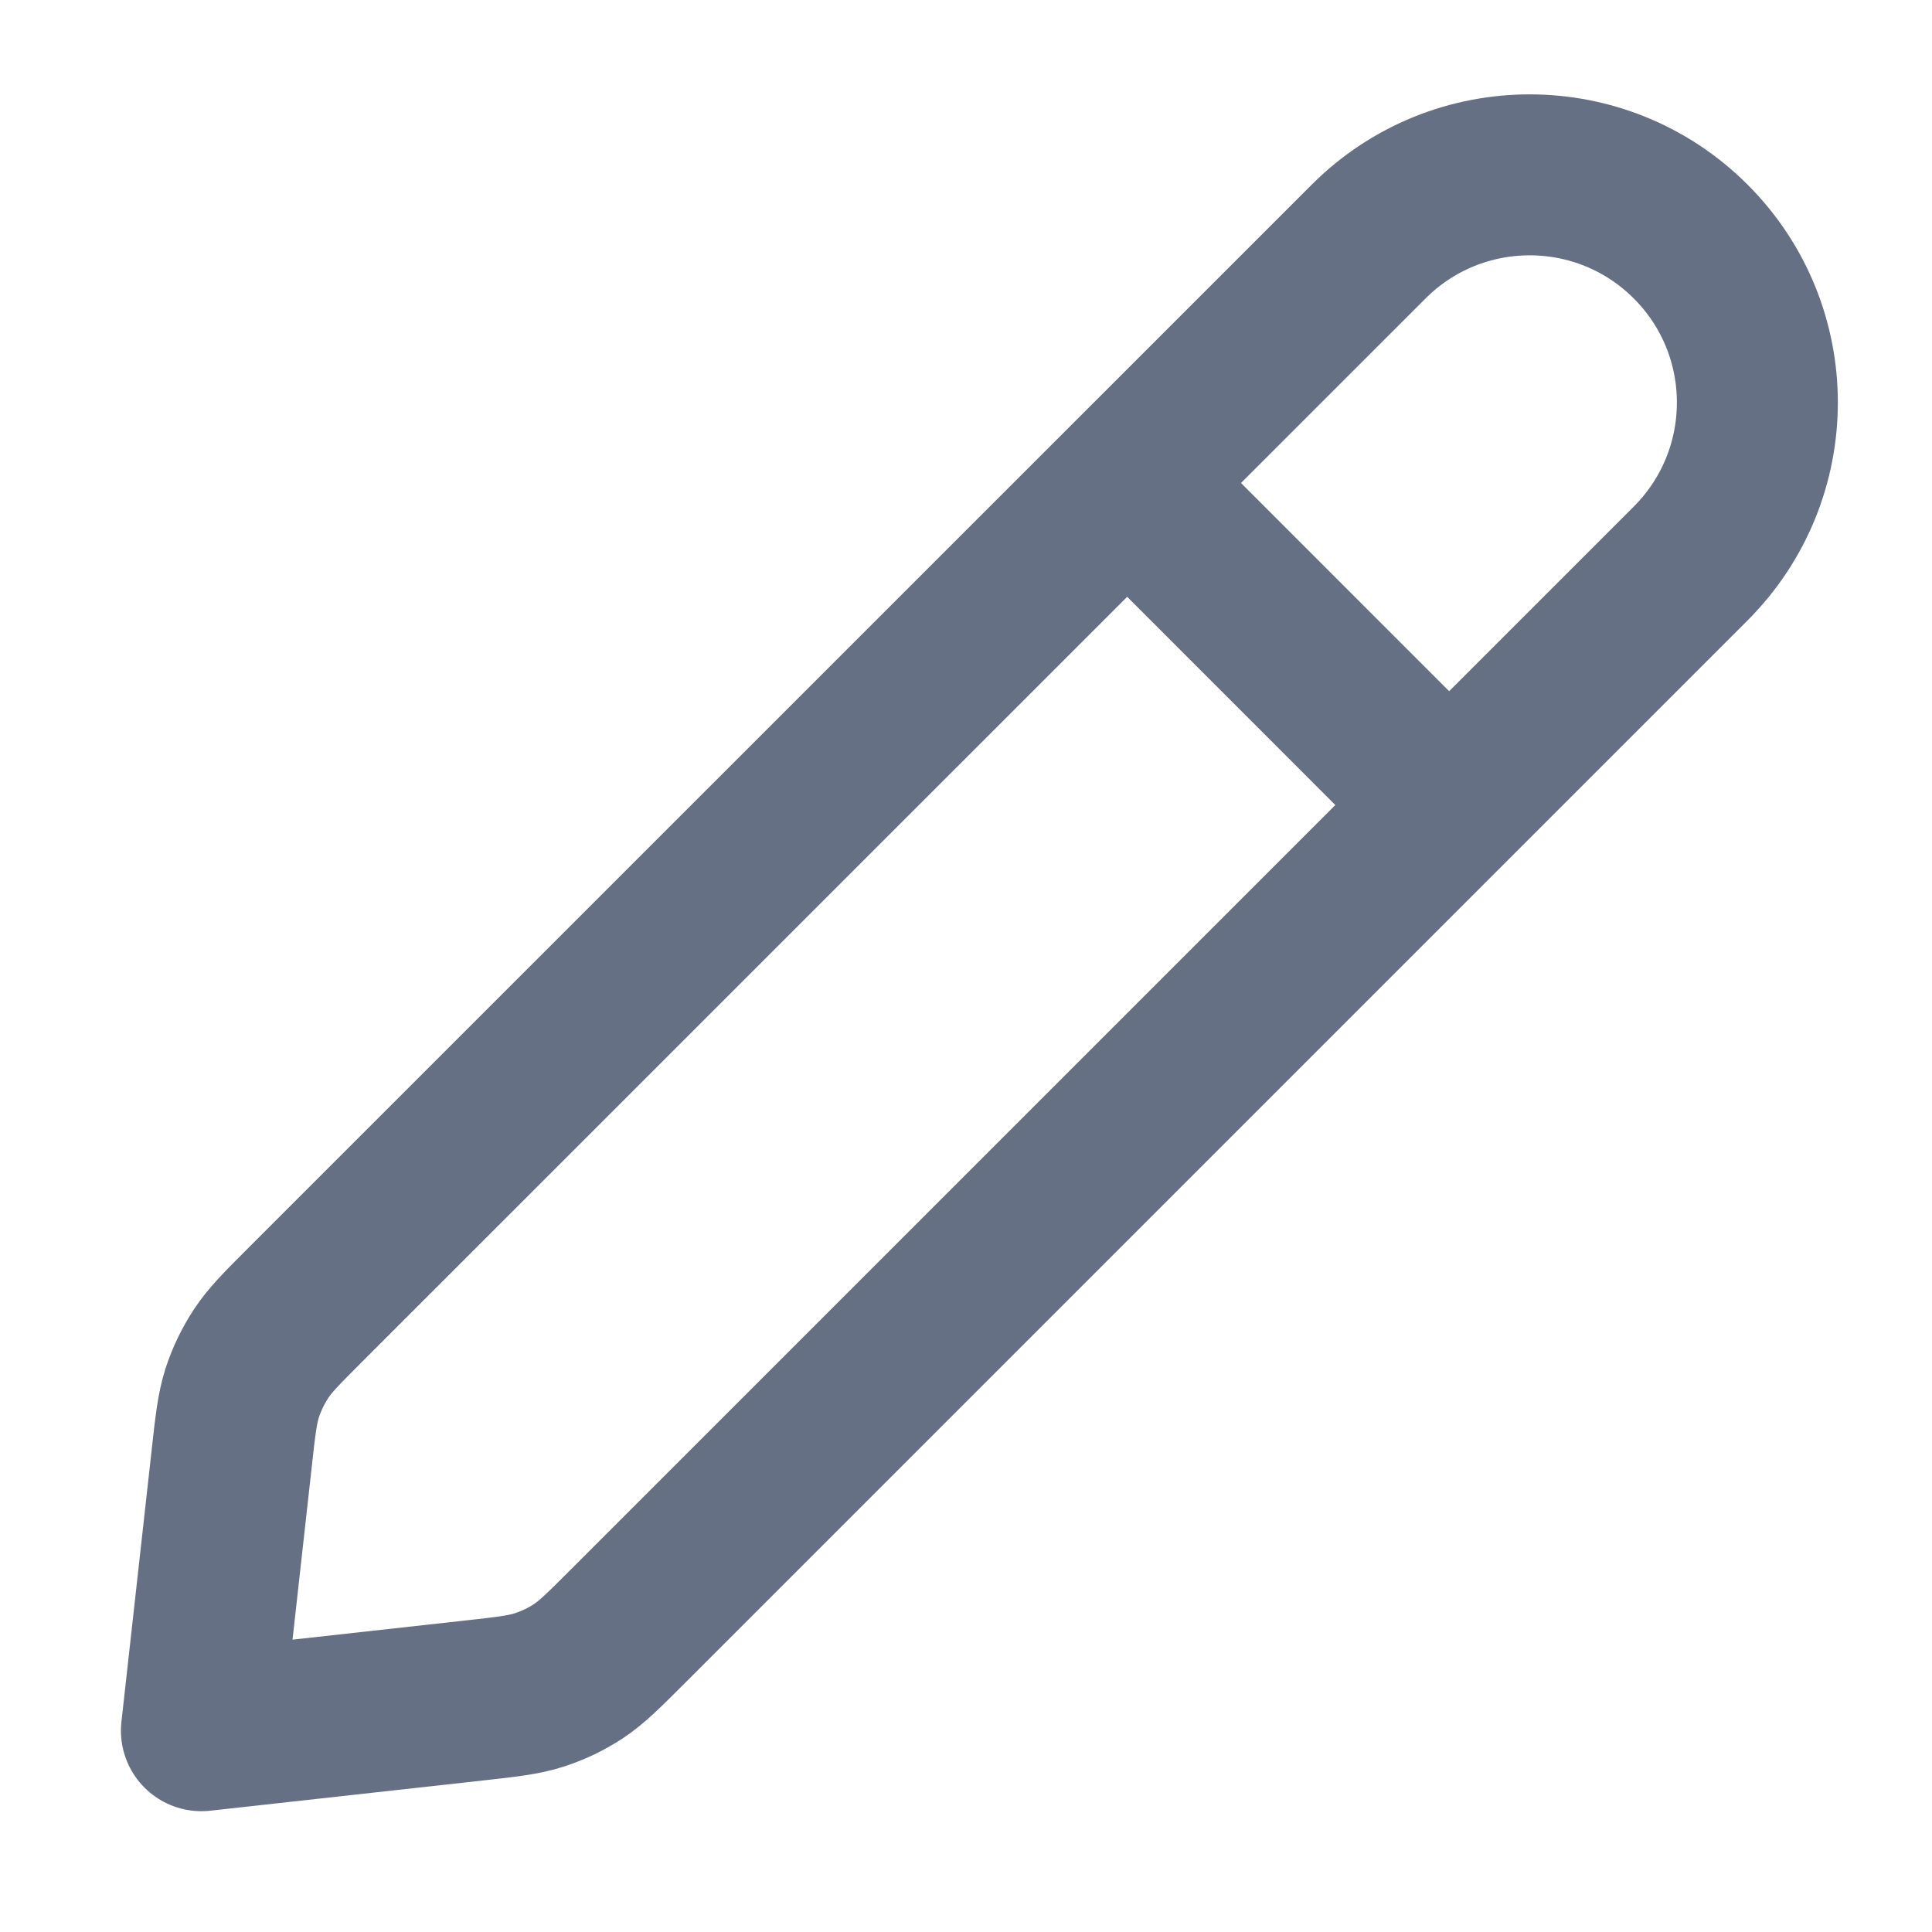
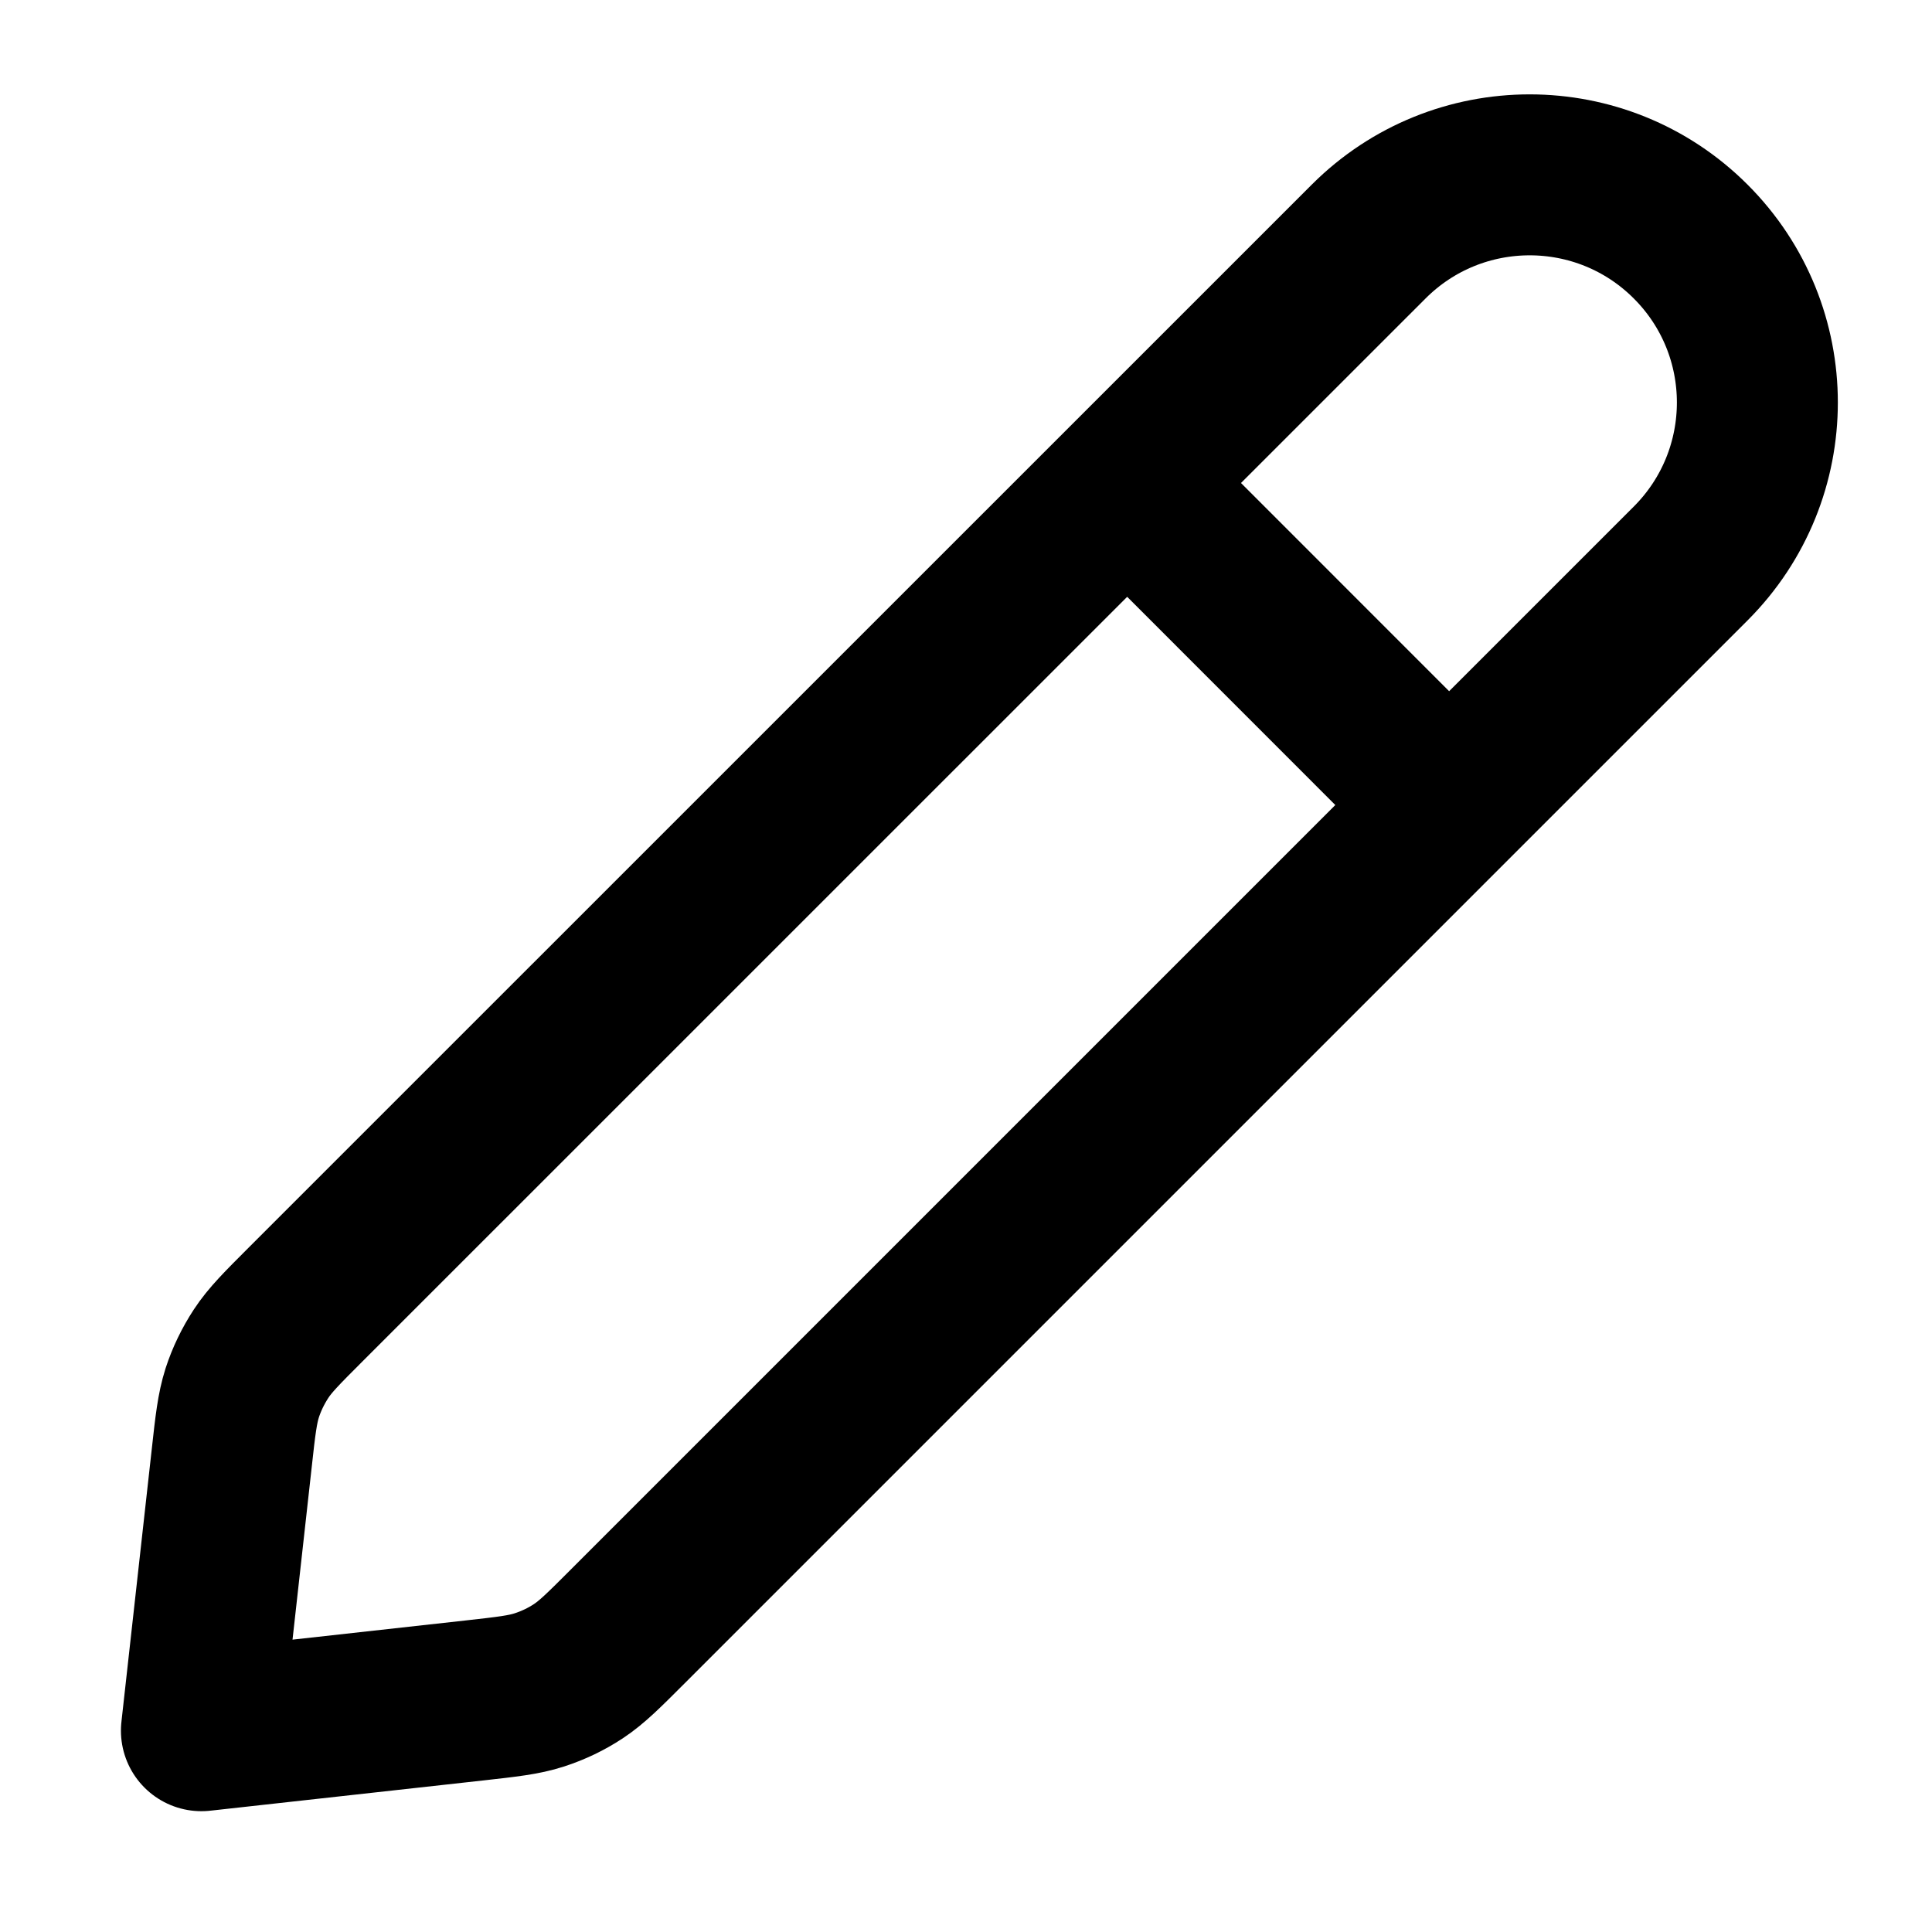
<svg xmlns="http://www.w3.org/2000/svg" width="16" height="16" viewBox="0 0 16 16" fill="none">
-   <path d="M12.001 6.667L9.335 4M1.668 14.333L3.924 14.083C4.2 14.052 4.338 14.037 4.467 13.995C4.581 13.958 4.69 13.906 4.79 13.84C4.903 13.765 5.001 13.667 5.197 13.471L14.001 4.667C14.738 3.93 14.738 2.736 14.001 2C13.265 1.264 12.071 1.264 11.335 2L2.53 10.804C2.334 11 2.236 11.098 2.162 11.211C2.096 11.312 2.043 11.421 2.006 11.535C1.965 11.664 1.949 11.802 1.919 12.077L1.668 14.333Z" stroke="#667085" stroke-width="1.333" stroke-linecap="round" stroke-linejoin="round" />
+   <path d="M12.001 6.667L9.335 4M1.668 14.333L3.924 14.083C4.2 14.052 4.338 14.037 4.467 13.995C4.581 13.958 4.69 13.906 4.79 13.84C4.903 13.765 5.001 13.667 5.197 13.471L14.001 4.667C14.738 3.93 14.738 2.736 14.001 2C13.265 1.264 12.071 1.264 11.335 2L2.53 10.804C2.334 11 2.236 11.098 2.162 11.211C2.096 11.312 2.043 11.421 2.006 11.535C1.965 11.664 1.949 11.802 1.919 12.077L1.668 14.333Z" stroke="currentColor" stroke-width="1.333" stroke-linecap="round" stroke-linejoin="round" />
</svg>
